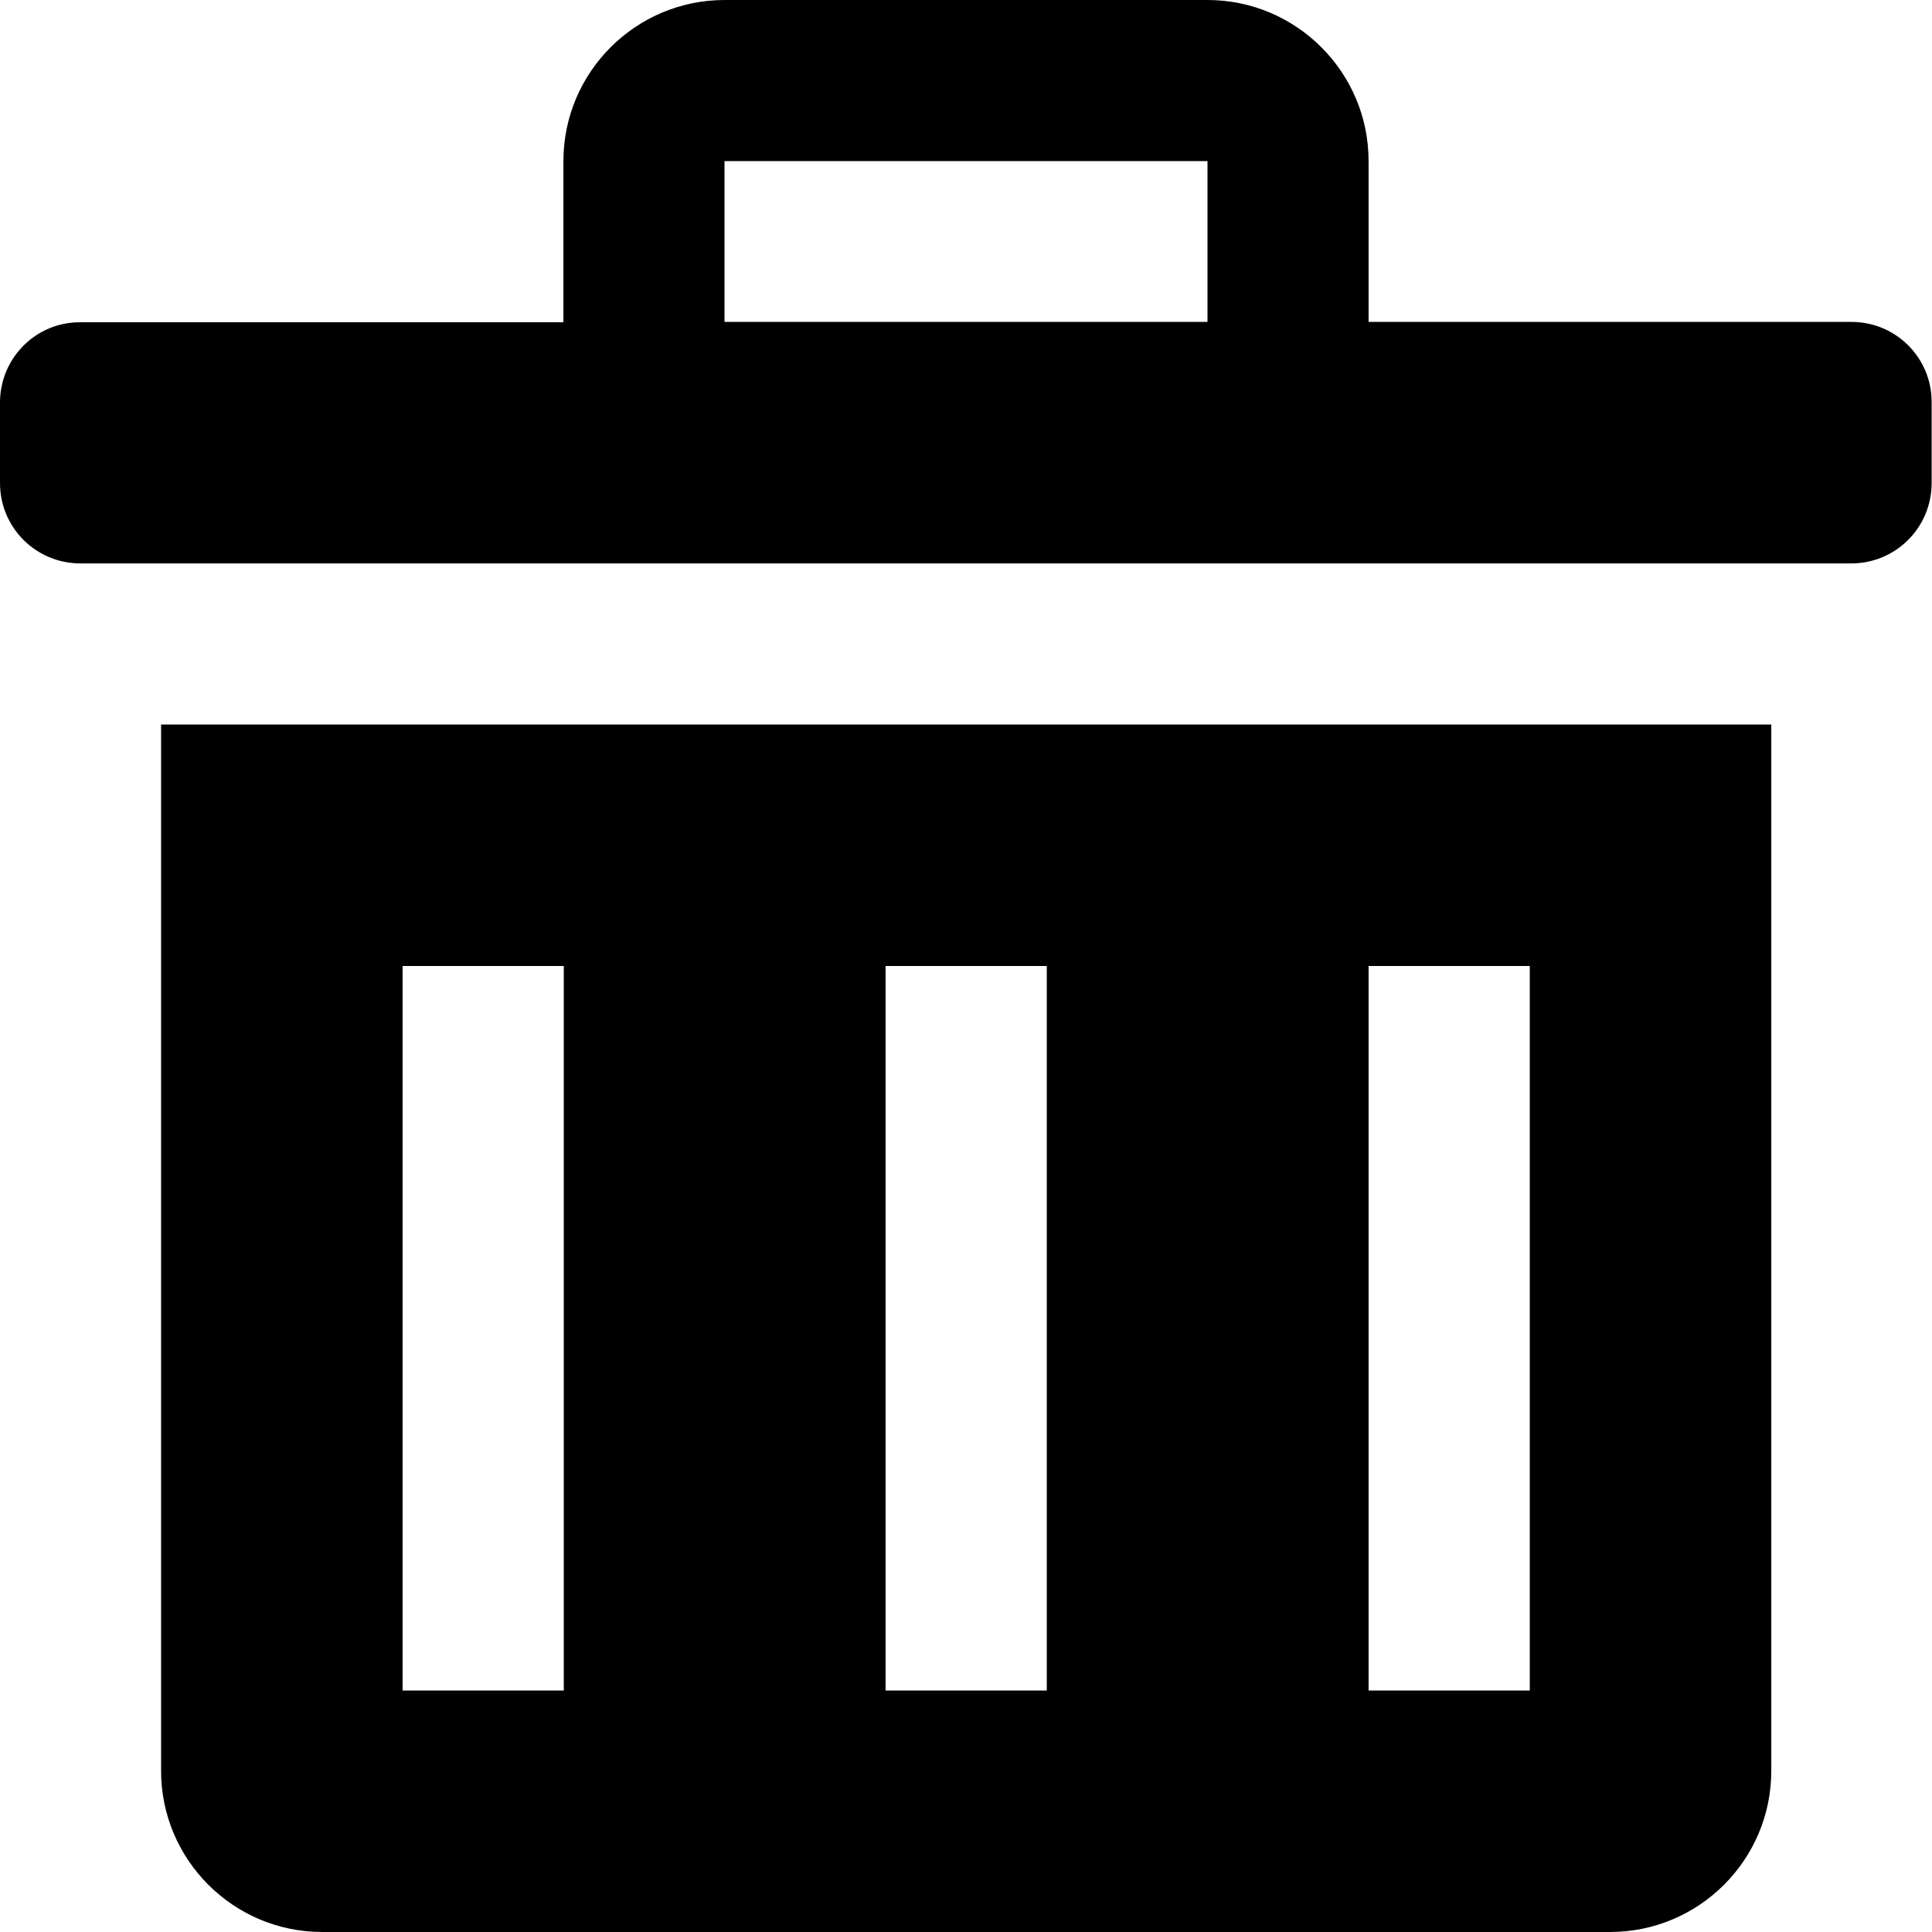
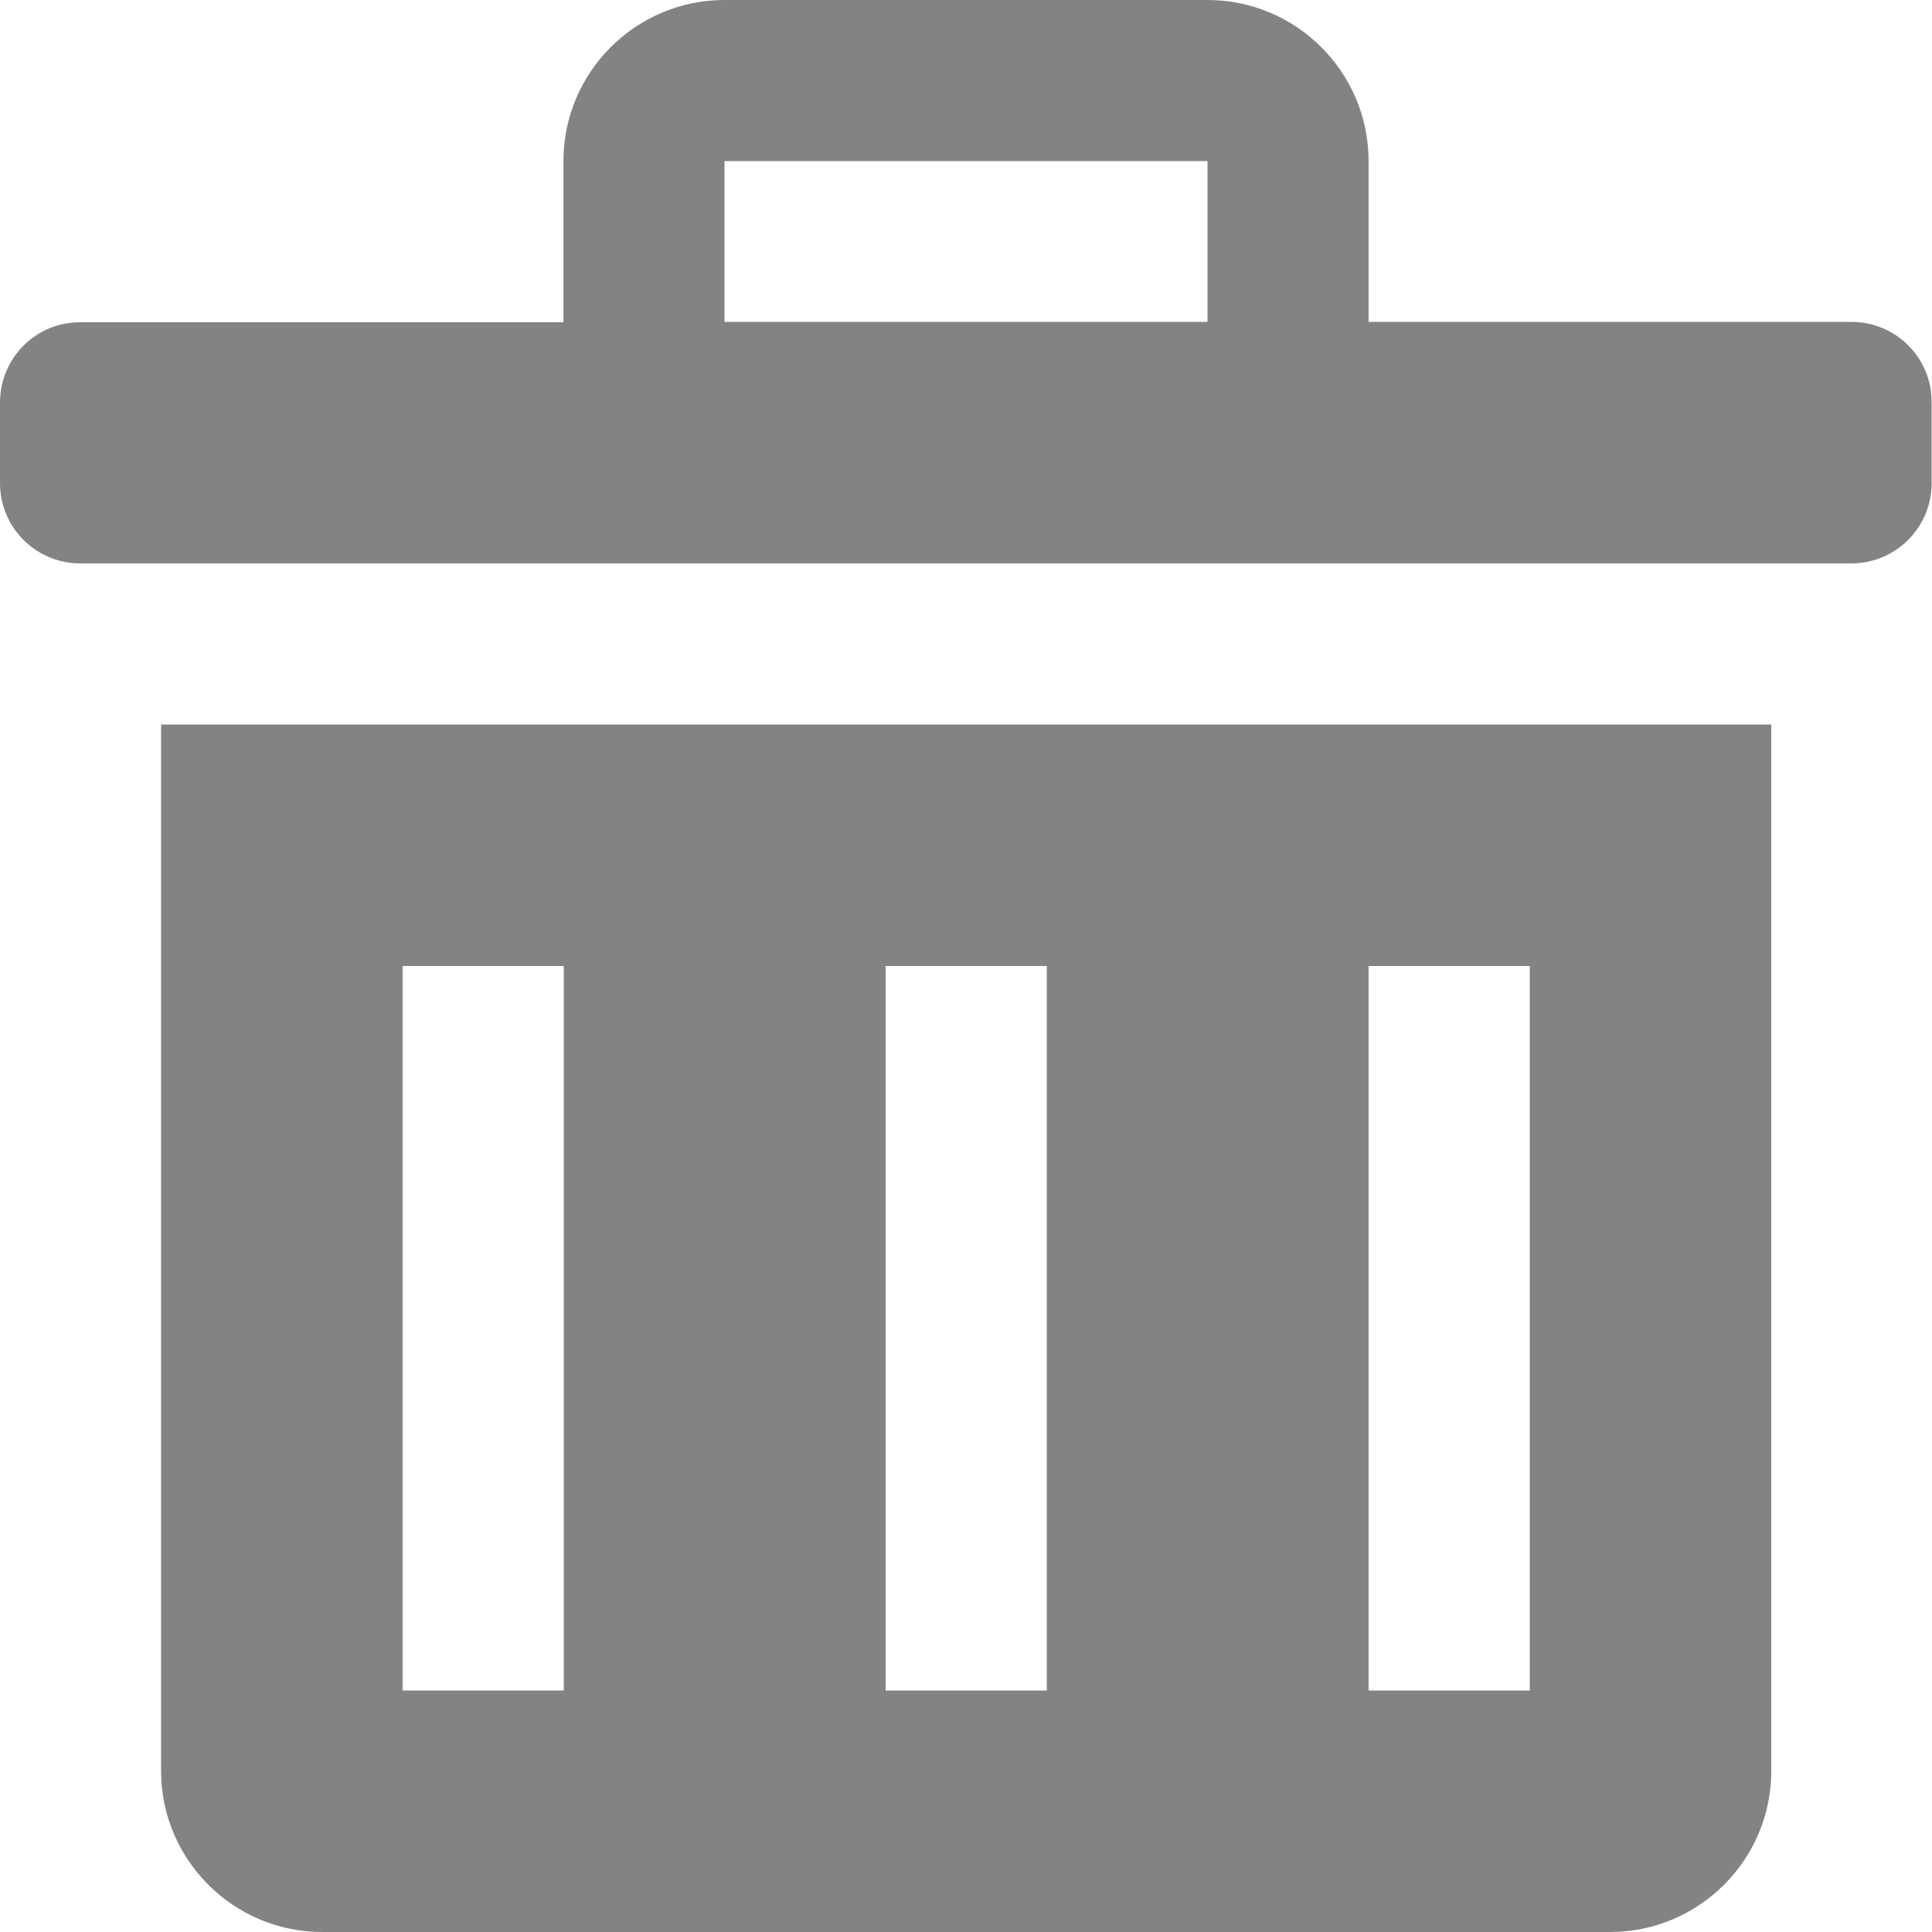
<svg xmlns="http://www.w3.org/2000/svg" width="16" height="16" viewBox="0 0 16 16" fill="none">
-   <path d="M1.334 14.666C1.334 15.4 1.931 16 2.669 16H13.334C14.069 16 14.669 15.403 14.669 14.666V6H1.334V14.666ZM11.334 8H12.669V14H11.334V8ZM7.334 8H8.669V14H7.334V8ZM3.334 8H4.669V14H3.334V8ZM15.334 2.666H11.334V1.334C11.334 0.597 10.734 0 10 0H6C5.266 0 4.666 0.597 4.666 1.334V2.669H0.666C0.297 2.666 0 2.966 0 3.334V4C0 4.369 0.297 4.666 0.666 4.666H15.331C15.7 4.666 15.997 4.369 15.997 4V3.334C16 2.966 15.703 2.666 15.334 2.666ZM10 2.666H6V1.334H10V2.666Z" fill="black" />
+   <path d="M1.334 14.666C1.334 15.4 1.931 16 2.669 16H13.334C14.069 16 14.669 15.403 14.669 14.666V6H1.334V14.666ZM11.334 8H12.669V14H11.334V8ZM7.334 8H8.669V14H7.334V8ZM3.334 8H4.669V14H3.334V8ZM15.334 2.666H11.334V1.334C11.334 0.597 10.734 0 10 0H6C5.266 0 4.666 0.597 4.666 1.334V2.669H0.666C0.297 2.666 0 2.966 0 3.334V4C0 4.369 0.297 4.666 0.666 4.666H15.331C15.7 4.666 15.997 4.369 15.997 4V3.334C16 2.966 15.703 2.666 15.334 2.666ZM10 2.666H6V1.334H10V2.666Z" fill="#838383" />
</svg>
